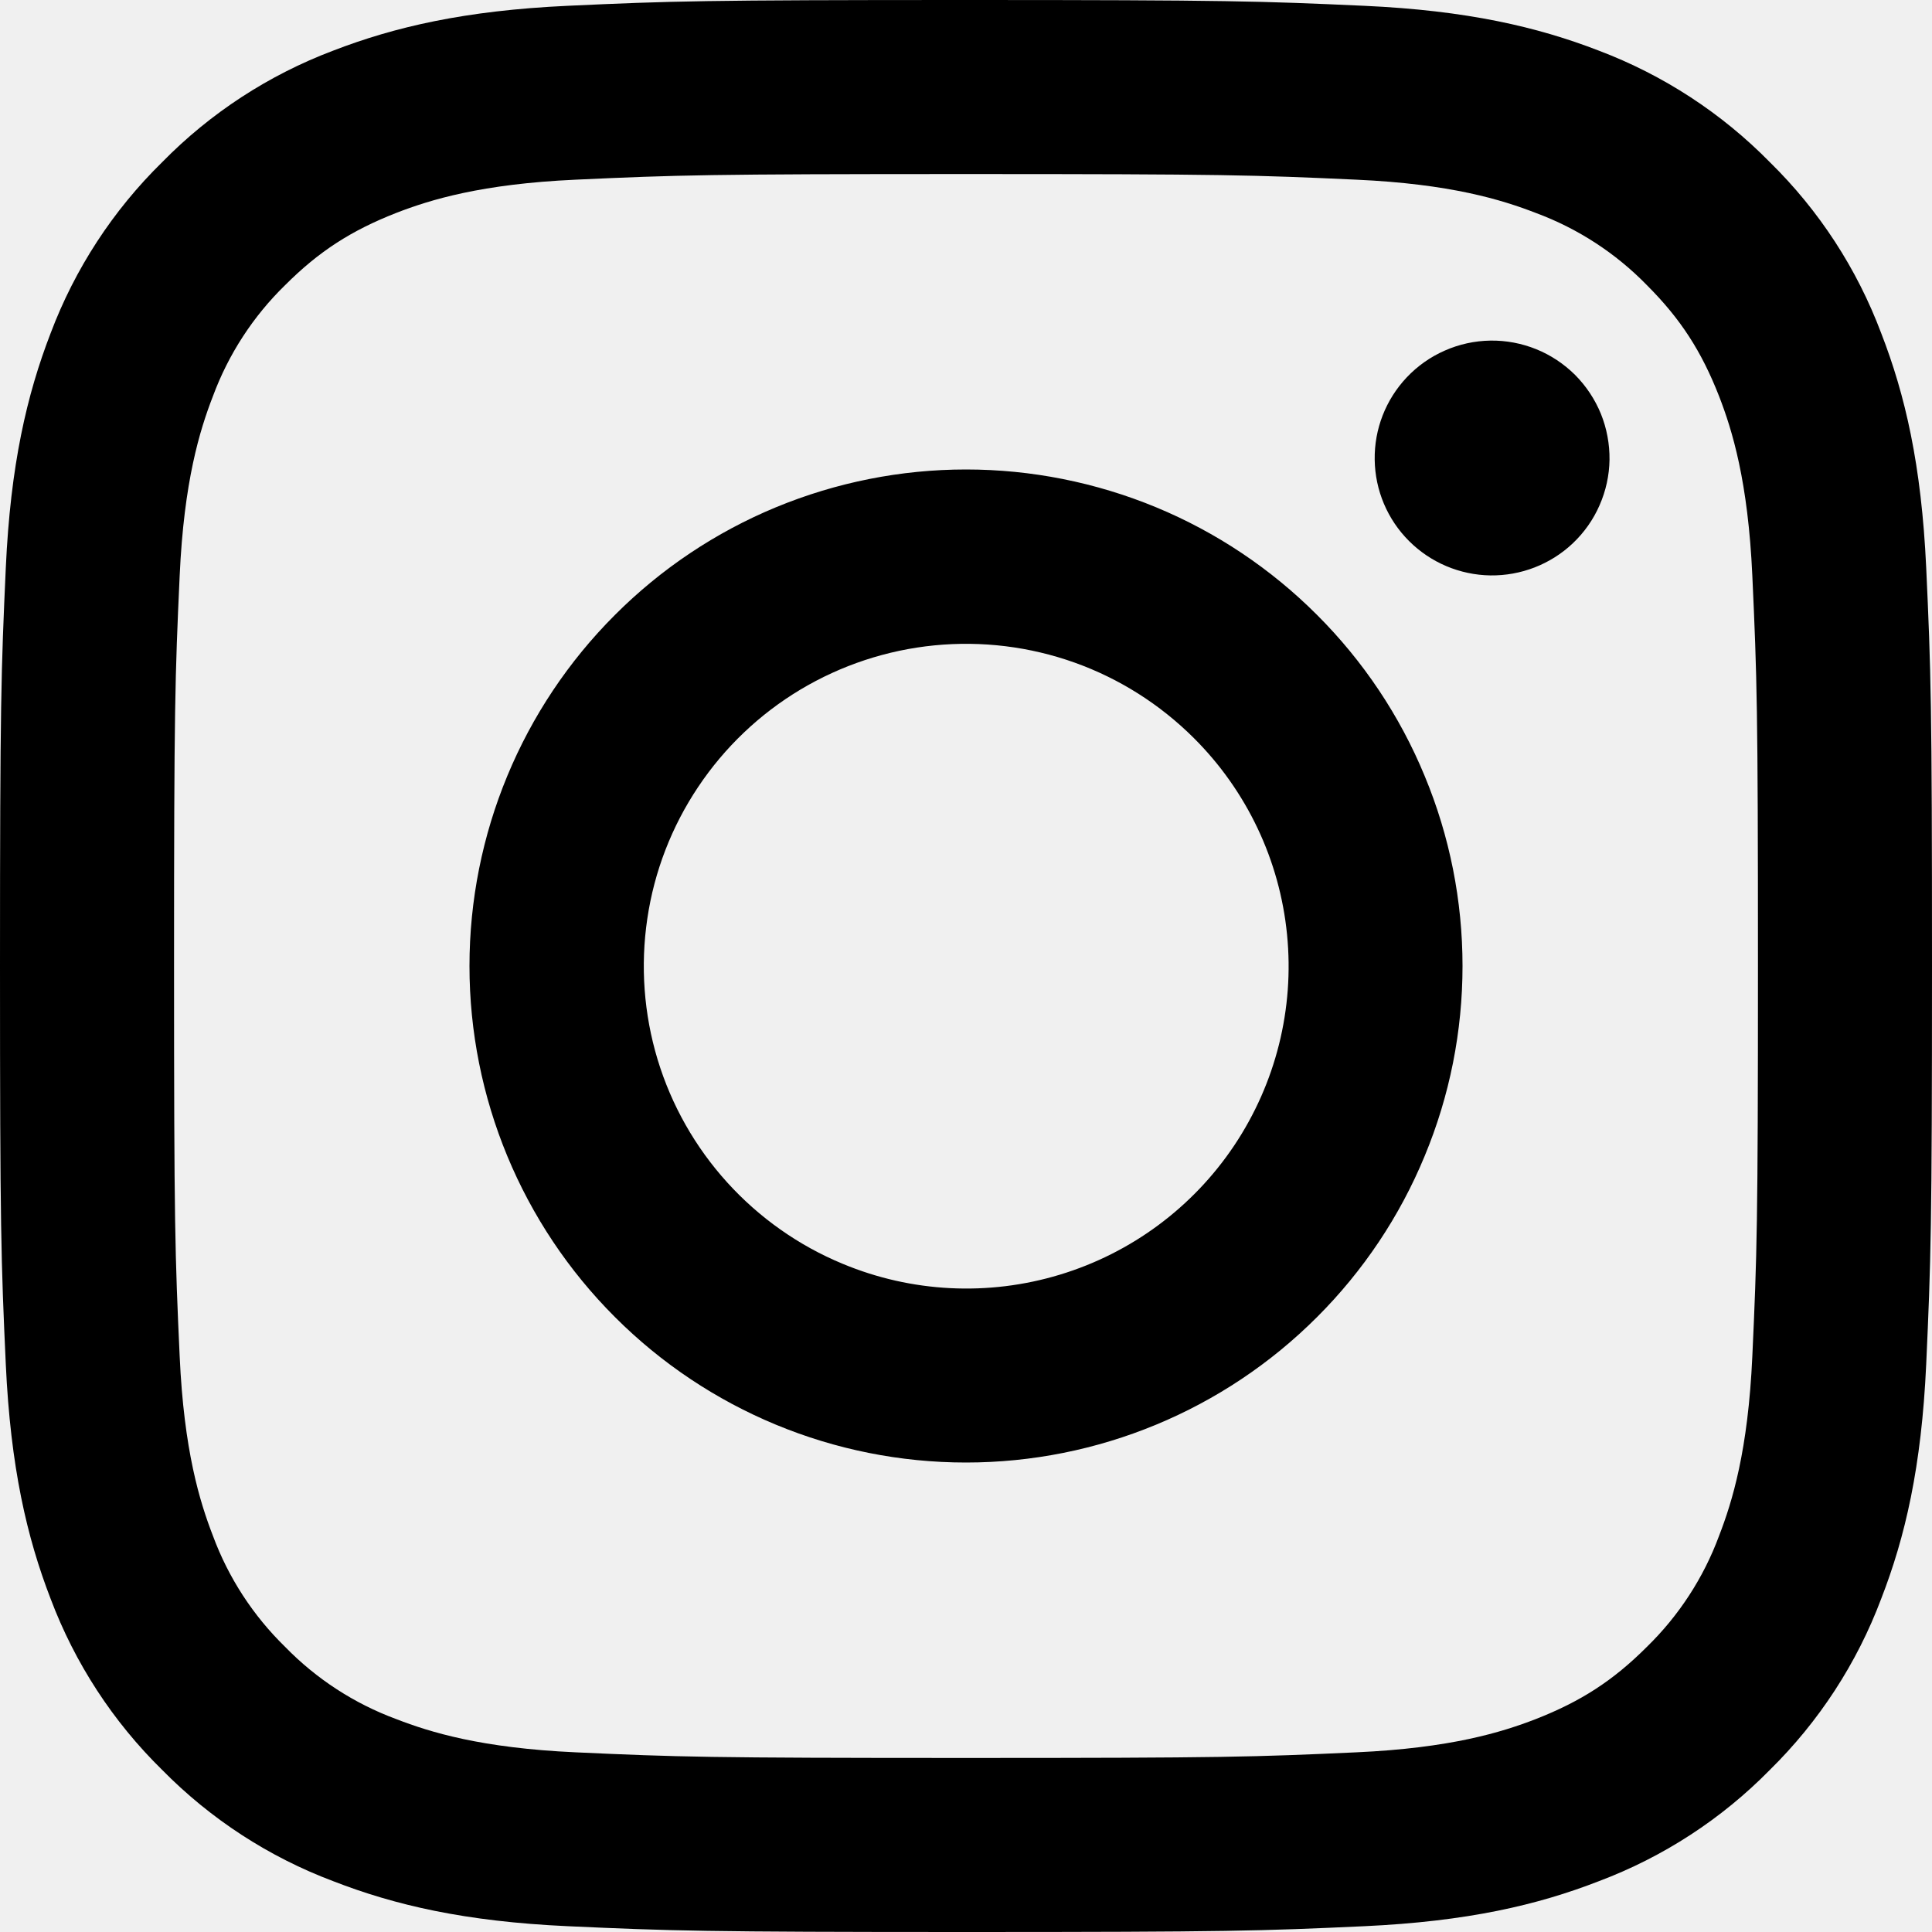
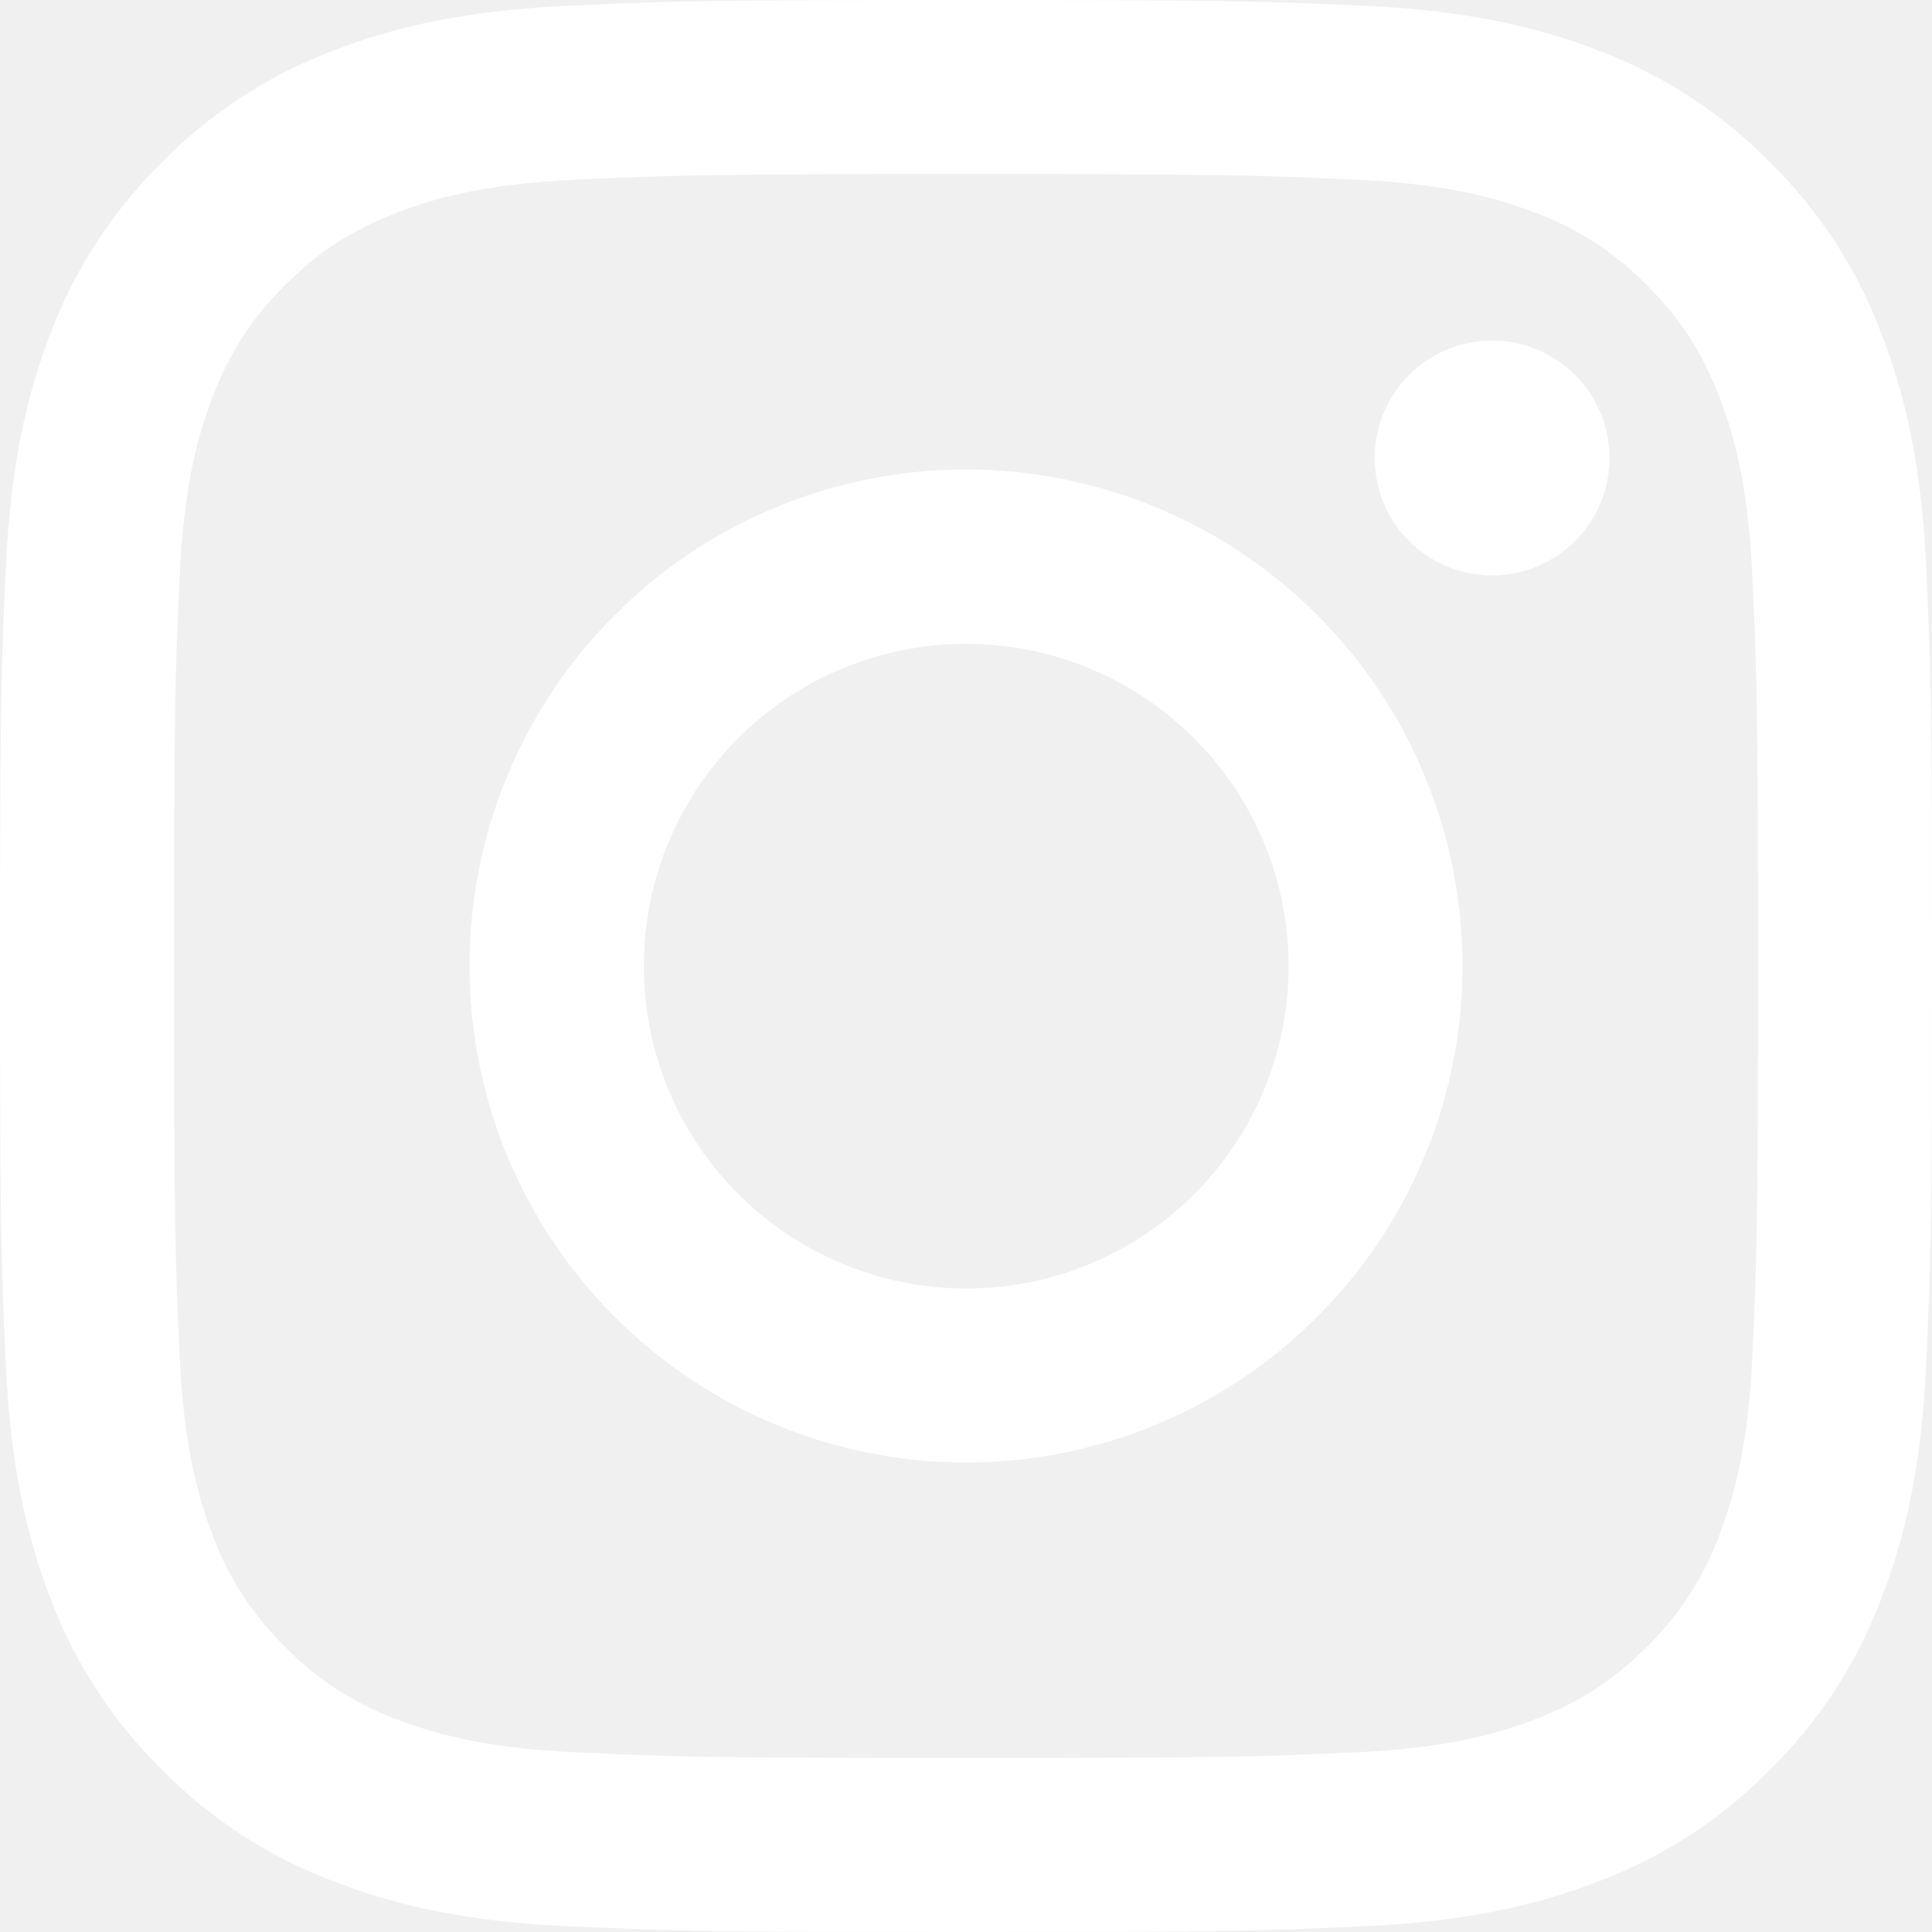
<svg xmlns="http://www.w3.org/2000/svg" width="24" height="24" viewBox="0 0 24 24" fill="none">
-   <path fill-rule="evenodd" clip-rule="evenodd" d="M7.053 0.072C8.332 0.013 8.74 0 12 0C15.26 0 15.668 0.014 16.946 0.072C18.225 0.13 19.098 0.334 19.861 0.629C20.661 0.932 21.386 1.404 21.986 2.015C22.597 2.614 23.068 3.338 23.369 4.139C23.666 4.903 23.869 5.775 23.928 7.052C23.987 8.333 24 8.741 24 12C24 15.26 23.986 15.668 23.928 16.947C23.87 18.224 23.666 19.096 23.369 19.86C23.068 20.661 22.596 21.386 21.986 21.986C21.386 22.597 20.661 23.068 19.861 23.369C19.098 23.666 18.225 23.869 16.948 23.928C15.668 23.987 15.26 24 12 24C8.74 24 8.332 23.986 7.053 23.928C5.776 23.87 4.904 23.666 4.14 23.369C3.339 23.068 2.614 22.596 2.014 21.986C1.403 21.387 0.931 20.662 0.629 19.861C0.334 19.098 0.131 18.225 0.072 16.948C0.013 15.666 0 15.258 0 12C0 8.74 0.014 8.332 0.072 7.054C0.13 5.775 0.334 4.903 0.629 4.139C0.931 3.338 1.404 2.613 2.015 2.014C2.614 1.403 3.339 0.931 4.139 0.629C4.903 0.334 5.775 0.131 7.052 0.072H7.053ZM16.849 2.232C15.584 2.174 15.204 2.162 12 2.162C8.796 2.162 8.416 2.174 7.151 2.232C5.98 2.285 5.345 2.481 4.922 2.645C4.363 2.864 3.962 3.122 3.542 3.542C3.144 3.93 2.838 4.401 2.645 4.922C2.481 5.345 2.285 5.98 2.232 7.151C2.174 8.416 2.162 8.796 2.162 12C2.162 15.204 2.174 15.584 2.232 16.849C2.285 18.02 2.481 18.654 2.645 19.078C2.837 19.598 3.144 20.07 3.542 20.458C3.929 20.856 4.402 21.163 4.922 21.355C5.345 21.519 5.98 21.715 7.151 21.768C8.416 21.826 8.795 21.838 12 21.838C15.205 21.838 15.584 21.826 16.849 21.768C18.02 21.715 18.654 21.519 19.078 21.355C19.637 21.136 20.038 20.878 20.458 20.458C20.856 20.07 21.163 19.598 21.355 19.078C21.519 18.654 21.715 18.02 21.768 16.849C21.826 15.584 21.838 15.204 21.838 12C21.838 8.796 21.826 8.416 21.768 7.151C21.715 5.98 21.519 5.345 21.355 4.922C21.136 4.363 20.878 3.962 20.458 3.542C20.07 3.144 19.599 2.838 19.078 2.645C18.654 2.481 18.02 2.285 16.849 2.232ZM10.467 15.699C11.323 16.056 12.276 16.104 13.164 15.835C14.051 15.567 14.818 14.999 15.333 14.228C15.848 13.457 16.08 12.531 15.988 11.608C15.897 10.686 15.488 9.824 14.831 9.169C14.412 8.751 13.906 8.43 13.349 8.231C12.791 8.032 12.197 7.959 11.608 8.017C11.019 8.075 10.45 8.263 9.942 8.567C9.435 8.871 9.001 9.284 8.672 9.777C8.343 10.269 8.127 10.828 8.041 11.413C7.954 11.998 7.998 12.596 8.169 13.162C8.341 13.729 8.636 14.25 9.034 14.689C9.431 15.127 9.921 15.473 10.467 15.699ZM7.639 7.639C8.211 7.066 8.891 6.611 9.64 6.301C10.388 5.992 11.19 5.832 12 5.832C12.81 5.832 13.612 5.992 14.36 6.301C15.109 6.611 15.789 7.066 16.361 7.639C16.934 8.211 17.389 8.891 17.698 9.64C18.009 10.388 18.168 11.19 18.168 12C18.168 12.81 18.009 13.612 17.698 14.36C17.389 15.109 16.934 15.789 16.361 16.361C15.205 17.518 13.636 18.168 12 18.168C10.364 18.168 8.795 17.518 7.639 16.361C6.482 15.205 5.832 13.636 5.832 12C5.832 10.364 6.482 8.795 7.639 7.639ZM19.536 6.751C19.678 6.617 19.792 6.456 19.87 6.277C19.949 6.098 19.991 5.906 19.994 5.711C19.996 5.516 19.96 5.322 19.887 5.141C19.813 4.96 19.704 4.796 19.567 4.658C19.428 4.52 19.264 4.411 19.084 4.338C18.903 4.265 18.709 4.228 18.514 4.231C18.319 4.234 18.126 4.276 17.948 4.355C17.769 4.433 17.608 4.547 17.474 4.689C17.214 4.965 17.071 5.331 17.077 5.711C17.082 6.09 17.235 6.453 17.504 6.721C17.772 6.989 18.134 7.142 18.514 7.148C18.893 7.153 19.26 7.011 19.536 6.751Z" fill="black" />
+   <path fill-rule="evenodd" clip-rule="evenodd" d="M7.053 0.072C8.332 0.013 8.74 0 12 0C15.26 0 15.668 0.014 16.946 0.072C18.225 0.13 19.098 0.334 19.861 0.629C20.661 0.932 21.386 1.404 21.986 2.015C22.597 2.614 23.068 3.338 23.369 4.139C23.666 4.903 23.869 5.775 23.928 7.052C23.987 8.333 24 8.741 24 12C24 15.26 23.986 15.668 23.928 16.947C23.87 18.224 23.666 19.096 23.369 19.86C23.068 20.661 22.596 21.386 21.986 21.986C21.386 22.597 20.661 23.068 19.861 23.369C19.098 23.666 18.225 23.869 16.948 23.928C15.668 23.987 15.26 24 12 24C8.74 24 8.332 23.986 7.053 23.928C5.776 23.87 4.904 23.666 4.14 23.369C3.339 23.068 2.614 22.596 2.014 21.986C1.403 21.387 0.931 20.662 0.629 19.861C0.334 19.098 0.131 18.225 0.072 16.948C0.013 15.666 0 15.258 0 12C0 8.74 0.014 8.332 0.072 7.054C0.13 5.775 0.334 4.903 0.629 4.139C0.931 3.338 1.404 2.613 2.015 2.014C2.614 1.403 3.339 0.931 4.139 0.629C4.903 0.334 5.775 0.131 7.052 0.072H7.053ZM16.849 2.232C15.584 2.174 15.204 2.162 12 2.162C8.796 2.162 8.416 2.174 7.151 2.232C5.98 2.285 5.345 2.481 4.922 2.645C4.363 2.864 3.962 3.122 3.542 3.542C3.144 3.93 2.838 4.401 2.645 4.922C2.481 5.345 2.285 5.98 2.232 7.151C2.174 8.416 2.162 8.796 2.162 12C2.162 15.204 2.174 15.584 2.232 16.849C2.285 18.02 2.481 18.654 2.645 19.078C2.837 19.598 3.144 20.07 3.542 20.458C3.929 20.856 4.402 21.163 4.922 21.355C5.345 21.519 5.98 21.715 7.151 21.768C8.416 21.826 8.795 21.838 12 21.838C15.205 21.838 15.584 21.826 16.849 21.768C18.02 21.715 18.654 21.519 19.078 21.355C19.637 21.136 20.038 20.878 20.458 20.458C20.856 20.07 21.163 19.598 21.355 19.078C21.519 18.654 21.715 18.02 21.768 16.849C21.826 15.584 21.838 15.204 21.838 12C21.838 8.796 21.826 8.416 21.768 7.151C21.715 5.98 21.519 5.345 21.355 4.922C21.136 4.363 20.878 3.962 20.458 3.542C20.07 3.144 19.599 2.838 19.078 2.645C18.654 2.481 18.02 2.285 16.849 2.232ZM10.467 15.699C11.323 16.056 12.276 16.104 13.164 15.835C14.051 15.567 14.818 14.999 15.333 14.228C15.848 13.457 16.08 12.531 15.988 11.608C15.897 10.686 15.488 9.824 14.831 9.169C14.412 8.751 13.906 8.43 13.349 8.231C12.791 8.032 12.197 7.959 11.608 8.017C11.019 8.075 10.45 8.263 9.942 8.567C9.435 8.871 9.001 9.284 8.672 9.777C8.343 10.269 8.127 10.828 8.041 11.413C7.954 11.998 7.998 12.596 8.169 13.162C8.341 13.729 8.636 14.25 9.034 14.689C9.431 15.127 9.921 15.473 10.467 15.699ZM7.639 7.639C8.211 7.066 8.891 6.611 9.64 6.301C10.388 5.992 11.19 5.832 12 5.832C12.81 5.832 13.612 5.992 14.36 6.301C15.109 6.611 15.789 7.066 16.361 7.639C16.934 8.211 17.389 8.891 17.698 9.64C18.009 10.388 18.168 11.19 18.168 12C18.168 12.81 18.009 13.612 17.698 14.36C17.389 15.109 16.934 15.789 16.361 16.361C15.205 17.518 13.636 18.168 12 18.168C10.364 18.168 8.795 17.518 7.639 16.361C6.482 15.205 5.832 13.636 5.832 12C5.832 10.364 6.482 8.795 7.639 7.639ZM19.536 6.751C19.678 6.617 19.792 6.456 19.87 6.277C19.949 6.098 19.991 5.906 19.994 5.711C19.996 5.516 19.96 5.322 19.887 5.141C19.813 4.96 19.704 4.796 19.567 4.658C19.428 4.52 19.264 4.411 19.084 4.338C18.903 4.265 18.709 4.228 18.514 4.231C18.319 4.234 18.126 4.276 17.948 4.355C17.769 4.433 17.608 4.547 17.474 4.689C17.214 4.965 17.071 5.331 17.077 5.711C17.082 6.09 17.235 6.453 17.504 6.721C17.772 6.989 18.134 7.142 18.514 7.148C18.893 7.153 19.26 7.011 19.536 6.751Z" fill="white" />
</svg>
